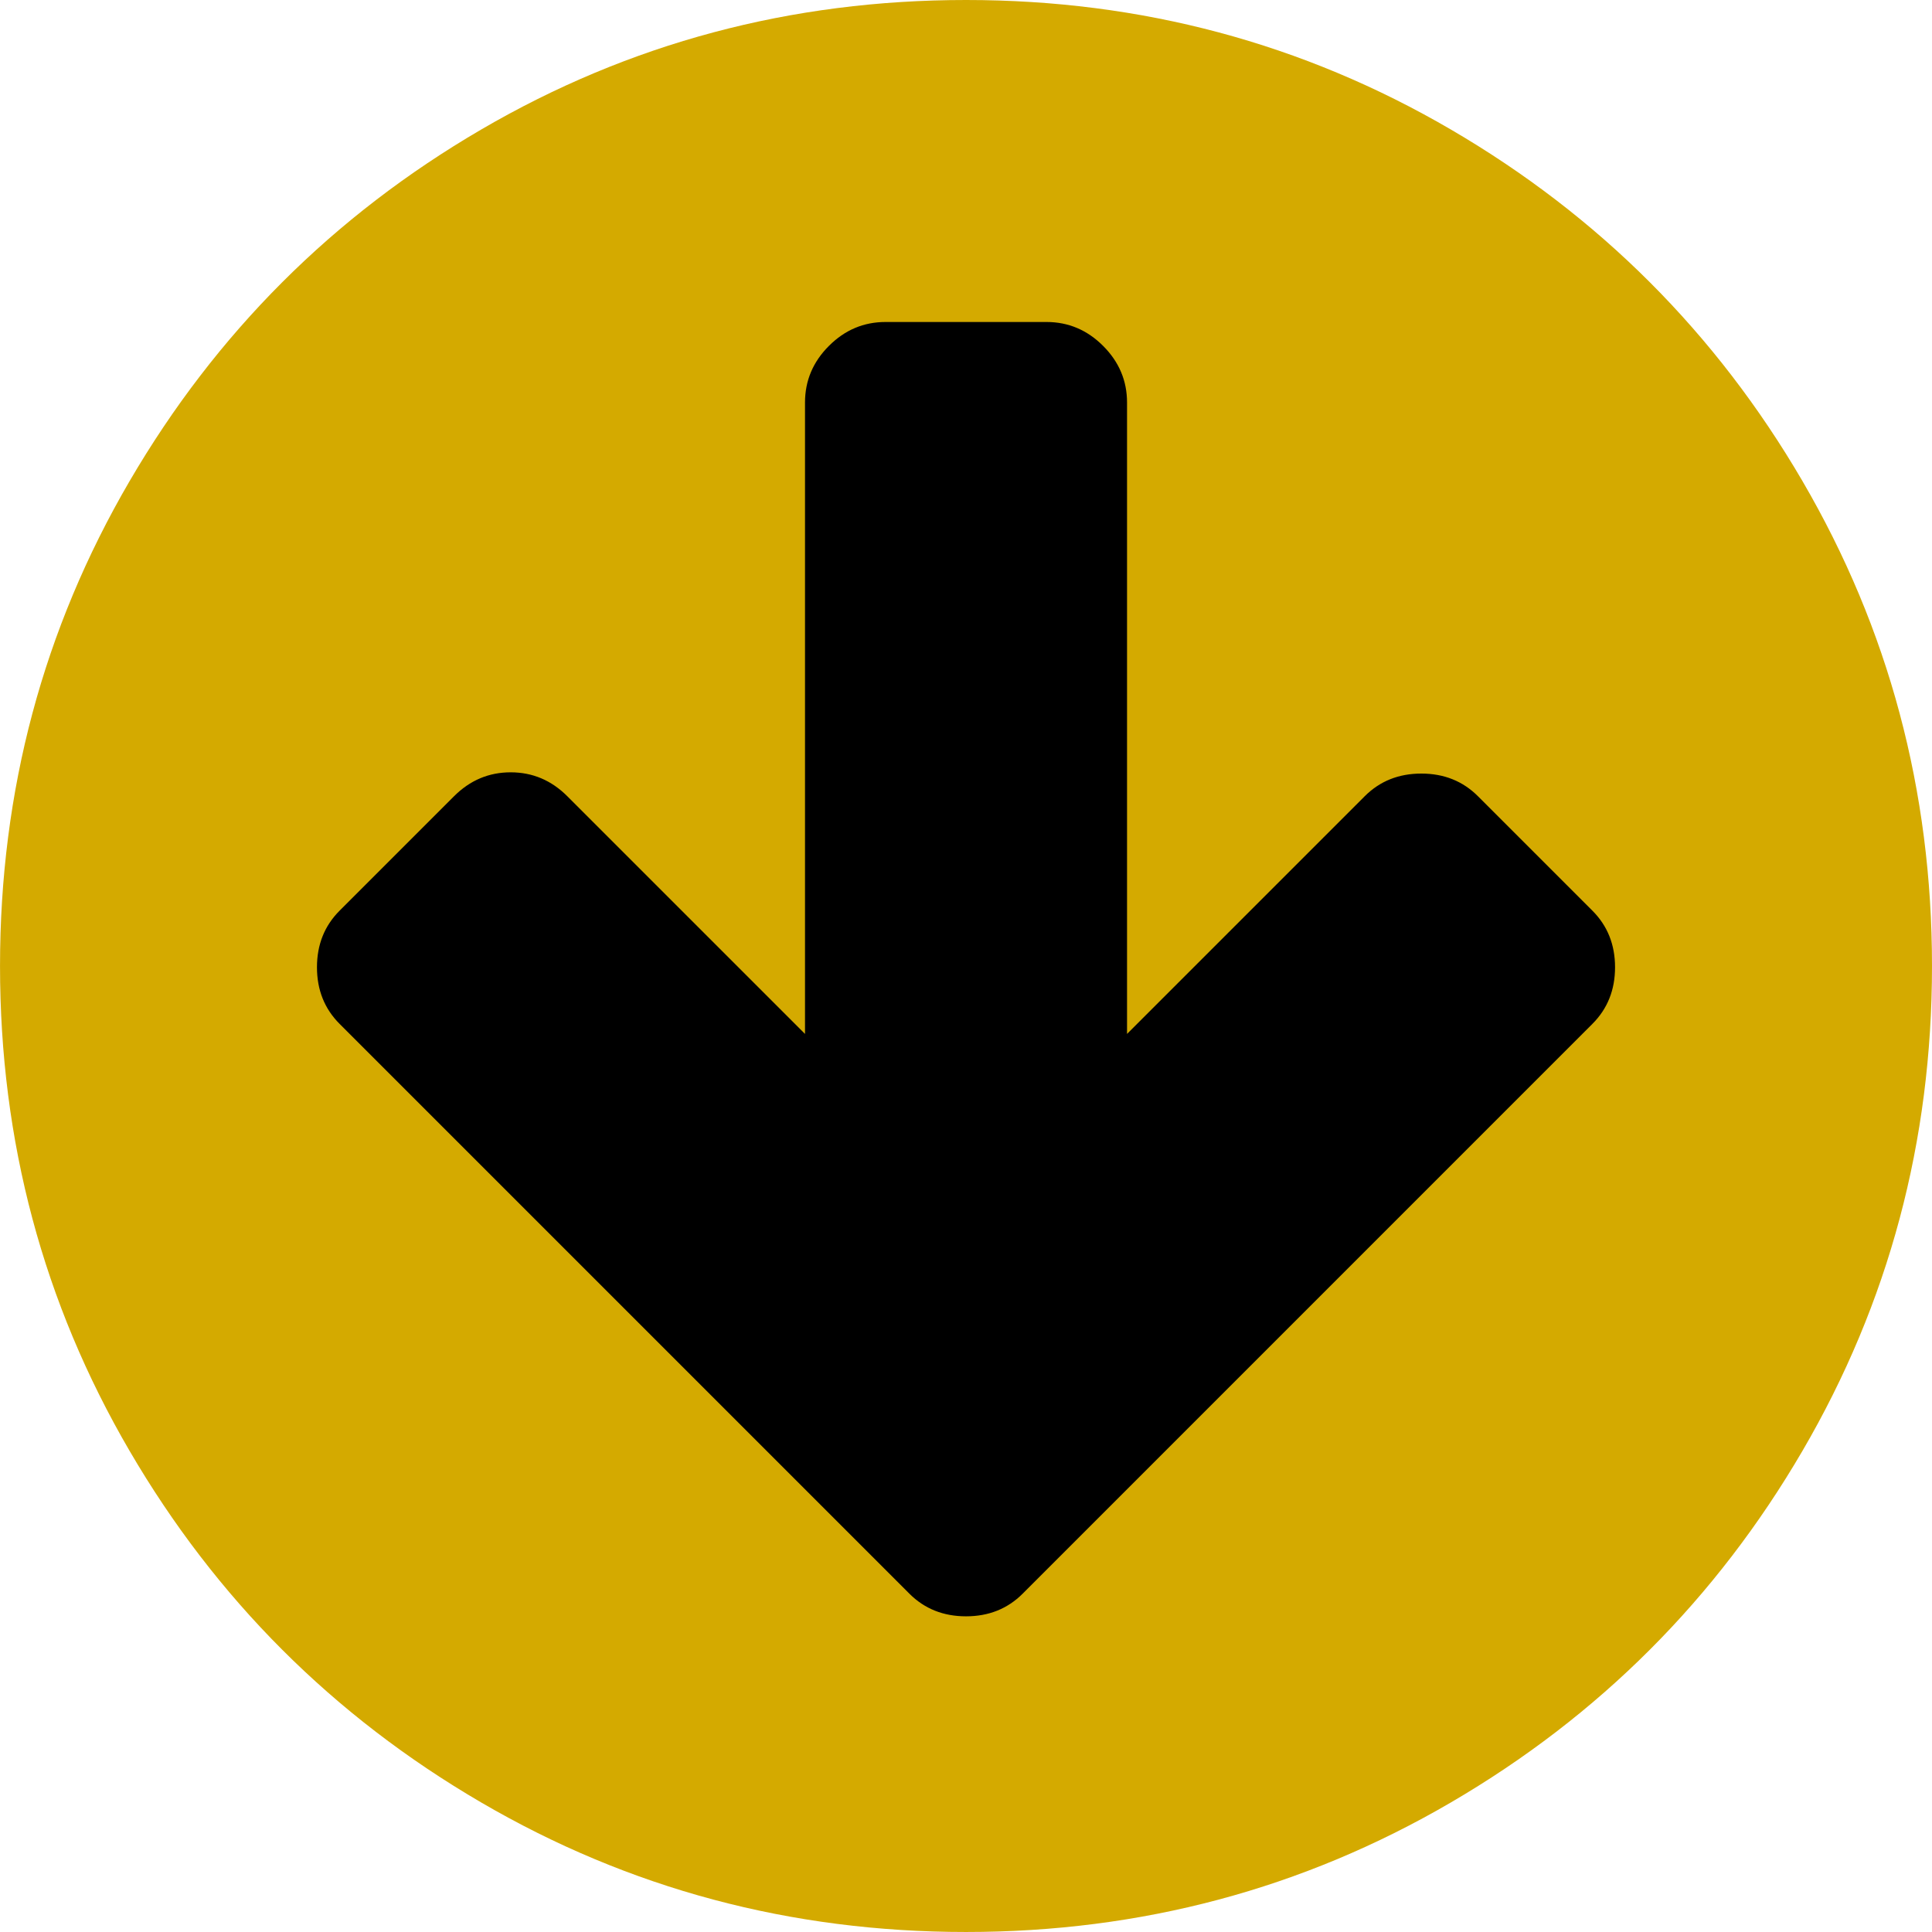
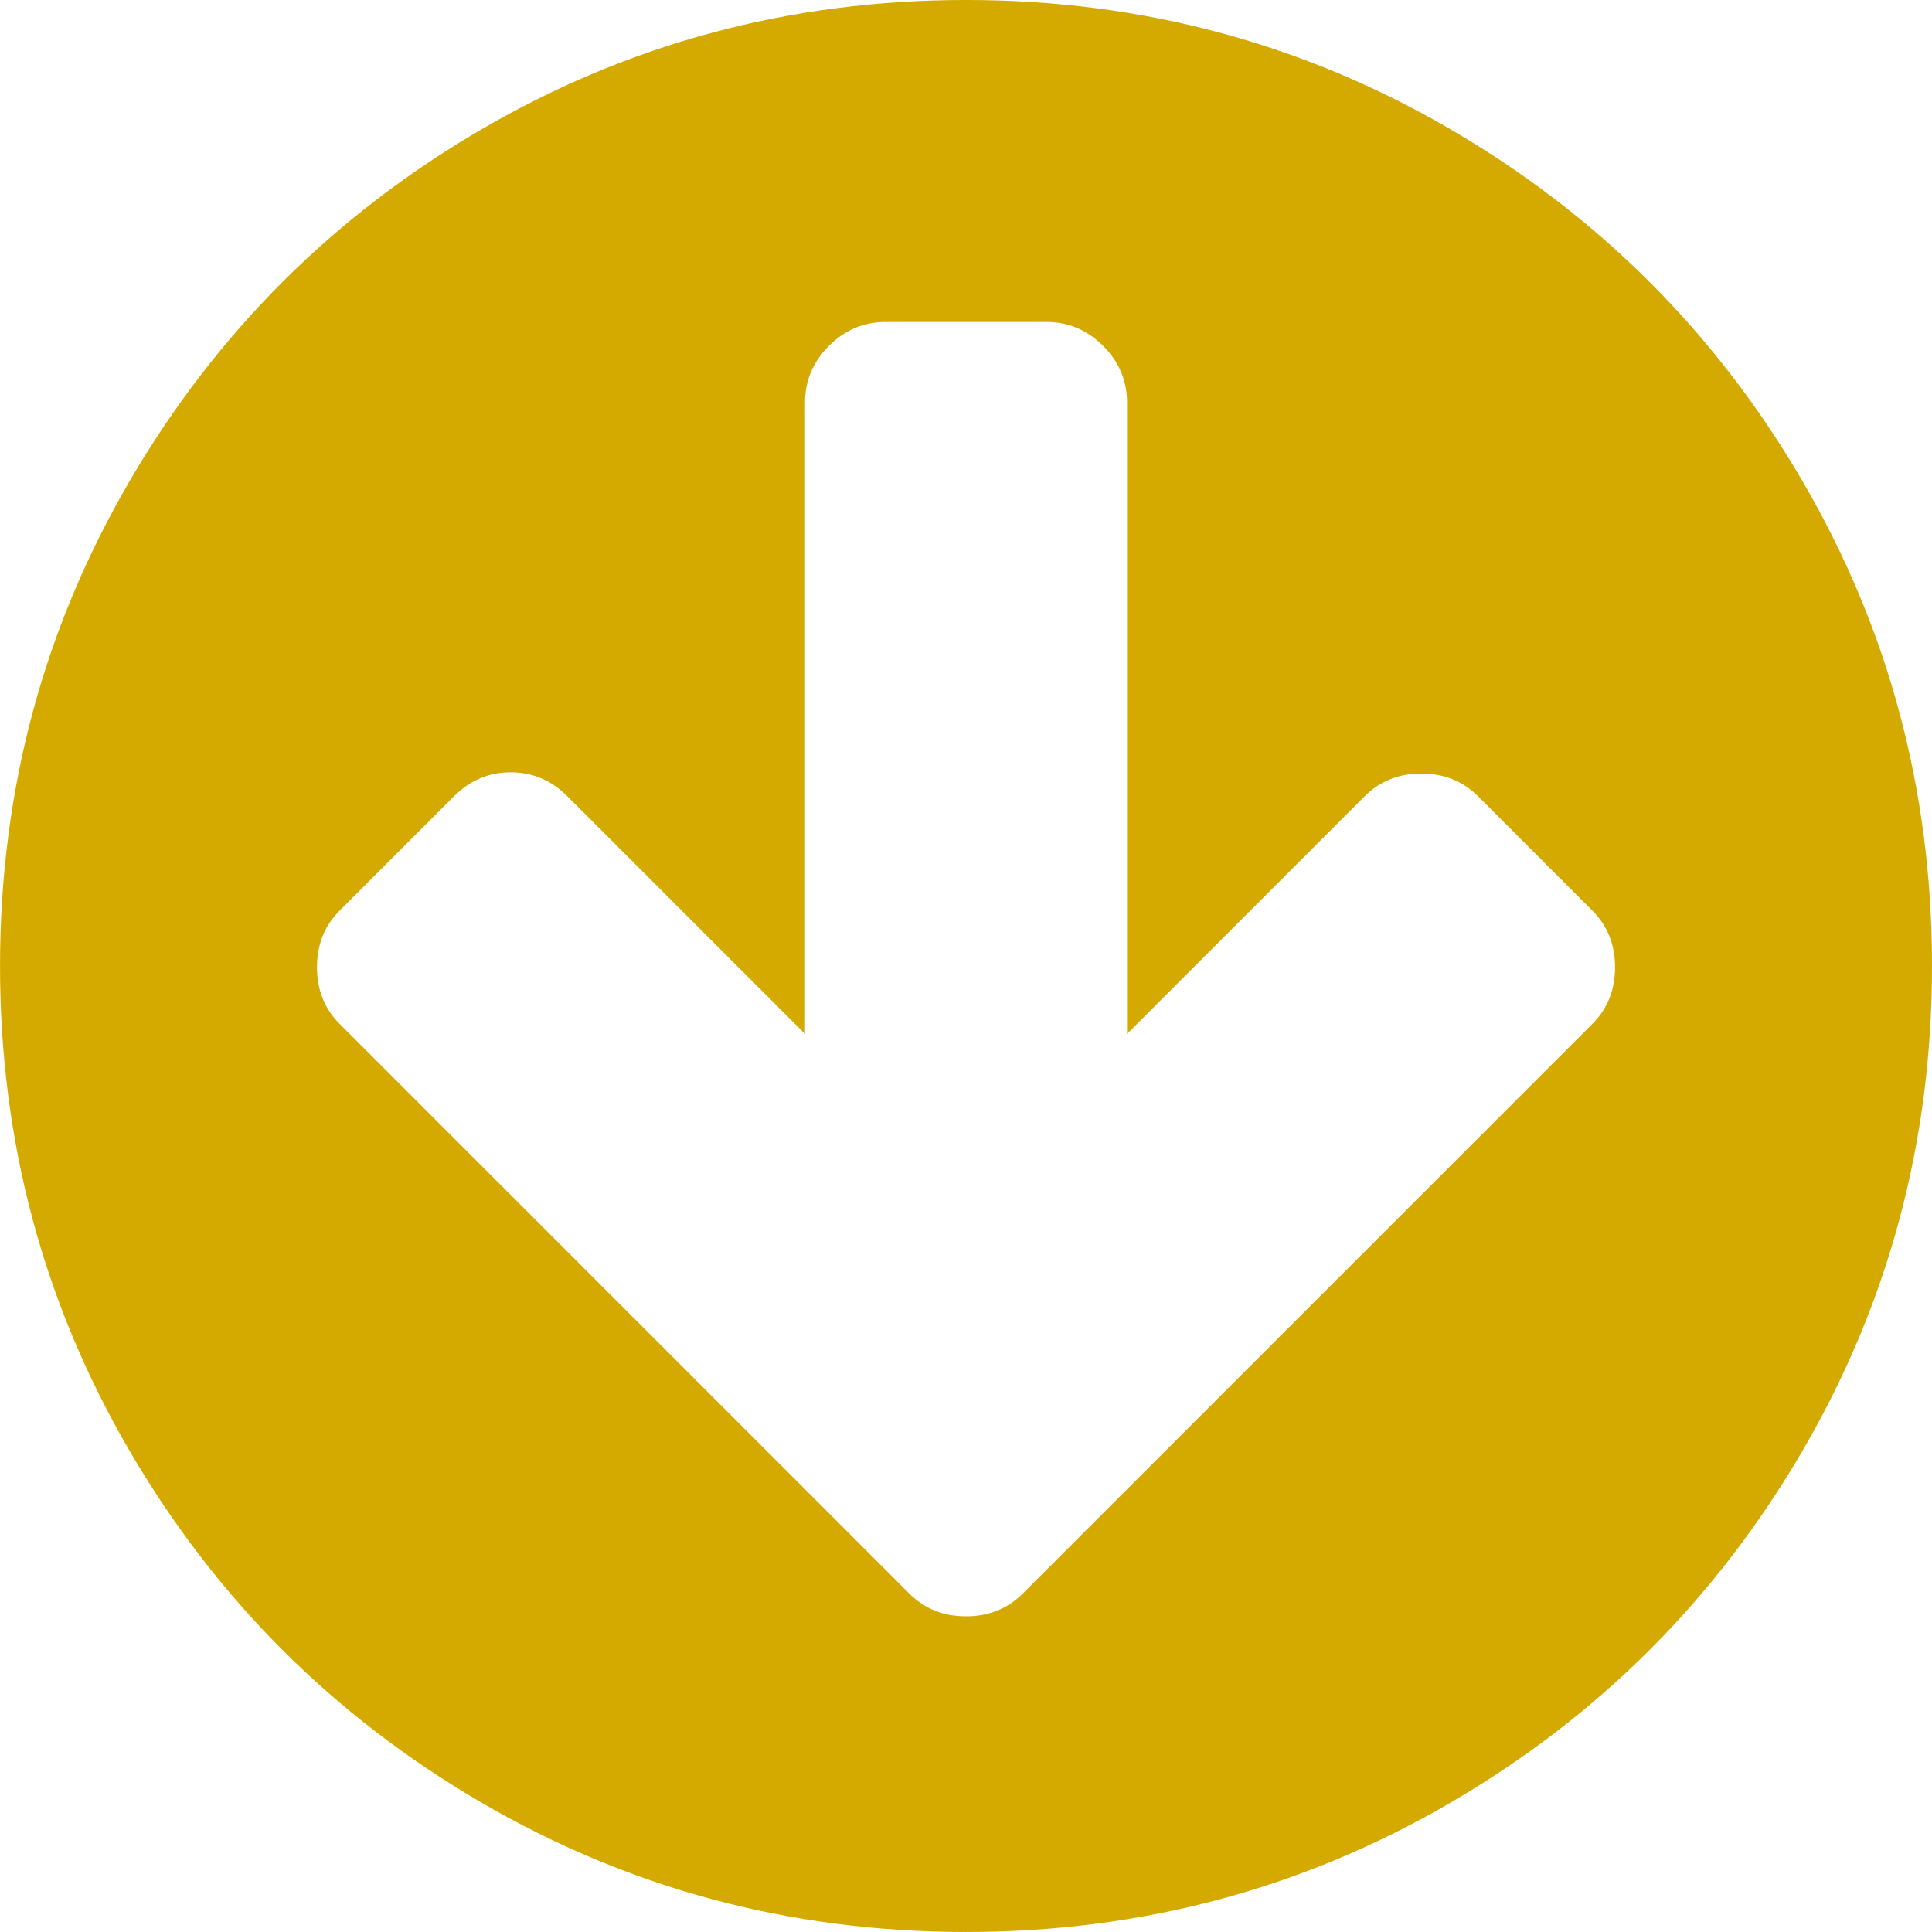
<svg xmlns="http://www.w3.org/2000/svg" width="30" height="30" version="1.1" viewBox="0 0 438.52 438.53">
-   <g transform="translate(-.002 .003)">
-     <circle cx="219.26" cy="219.26" r="175.41" stroke-opacity="0" />
-     <path d="m409.13 109.2c-19.608-33.592-46.205-60.189-79.798-79.796-33.599-19.606-70.277-29.407-110.06-29.407-39.781 0-76.47 9.801-110.06 29.407-33.595 19.604-60.192 46.201-79.8 79.796-19.609 33.597-29.41 70.286-29.41 110.06 0 39.78 9.804 76.463 29.407 110.06 19.607 33.592 46.204 60.189 79.799 79.798 33.597 19.605 70.283 29.407 110.06 29.407s76.47-9.802 110.06-29.407c33.593-19.602 60.189-46.206 79.795-79.798 19.603-33.596 29.403-70.284 29.403-110.06 1e-3 -39.782-9.8-76.472-29.399-110.06zm-47.684 123.2-103.35 103.36-25.98 25.981c-3.426 3.422-7.707 5.133-12.849 5.133-5.136 0-9.419-1.711-12.847-5.133l-129.34-129.34c-3.422-3.43-5.137-7.707-5.137-12.849 0-5.137 1.709-9.42 5.137-12.847l25.981-25.981c3.621-3.617 7.9-5.424 12.85-5.424 4.952 0 9.235 1.807 12.85 5.424l53.959 53.955v-143.32c0-4.949 1.809-9.233 5.426-12.847 3.616-3.618 7.898-5.428 12.847-5.428h36.547c4.948 0 9.233 1.81 12.847 5.428 3.614 3.614 5.428 7.898 5.428 12.847v143.32l53.954-53.955c3.429-3.427 7.703-5.14 12.847-5.14 5.141 0 9.421 1.713 12.847 5.14l25.981 25.981c3.432 3.427 5.14 7.71 5.14 12.847-1e-3 5.141-1.709 9.423-5.141 12.848z" fill="#d4aa00" />
-   </g>
+   <path d="m409.13 109.2c-19.608-33.592-46.205-60.189-79.798-79.796-33.599-19.606-70.277-29.407-110.06-29.407-39.781 0-76.47 9.801-110.06 29.407-33.595 19.604-60.192 46.201-79.8 79.796-19.609 33.597-29.41 70.286-29.41 110.06 0 39.78 9.804 76.463 29.407 110.06 19.607 33.592 46.204 60.189 79.799 79.798 33.597 19.605 70.283 29.407 110.06 29.407s76.47-9.802 110.06-29.407c33.593-19.602 60.189-46.206 79.795-79.798 19.603-33.596 29.403-70.284 29.403-110.06 1e-3 -39.782-9.8-76.472-29.399-110.06zm-47.684 123.2-103.35 103.36-25.98 25.981c-3.426 3.422-7.707 5.133-12.849 5.133-5.136 0-9.419-1.711-12.847-5.133l-129.34-129.34c-3.422-3.43-5.137-7.707-5.137-12.849 0-5.137 1.709-9.42 5.137-12.847l25.981-25.981c3.621-3.617 7.9-5.424 12.85-5.424 4.952 0 9.235 1.807 12.85 5.424l53.959 53.955v-143.32c0-4.949 1.809-9.233 5.426-12.847 3.616-3.618 7.898-5.428 12.847-5.428h36.547c4.948 0 9.233 1.81 12.847 5.428 3.614 3.614 5.428 7.898 5.428 12.847v143.32l53.954-53.955c3.429-3.427 7.703-5.14 12.847-5.14 5.141 0 9.421 1.713 12.847 5.14l25.981 25.981c3.432 3.427 5.14 7.71 5.14 12.847-1e-3 5.141-1.709 9.423-5.141 12.848z" fill="#d4aa00" />
</svg>
